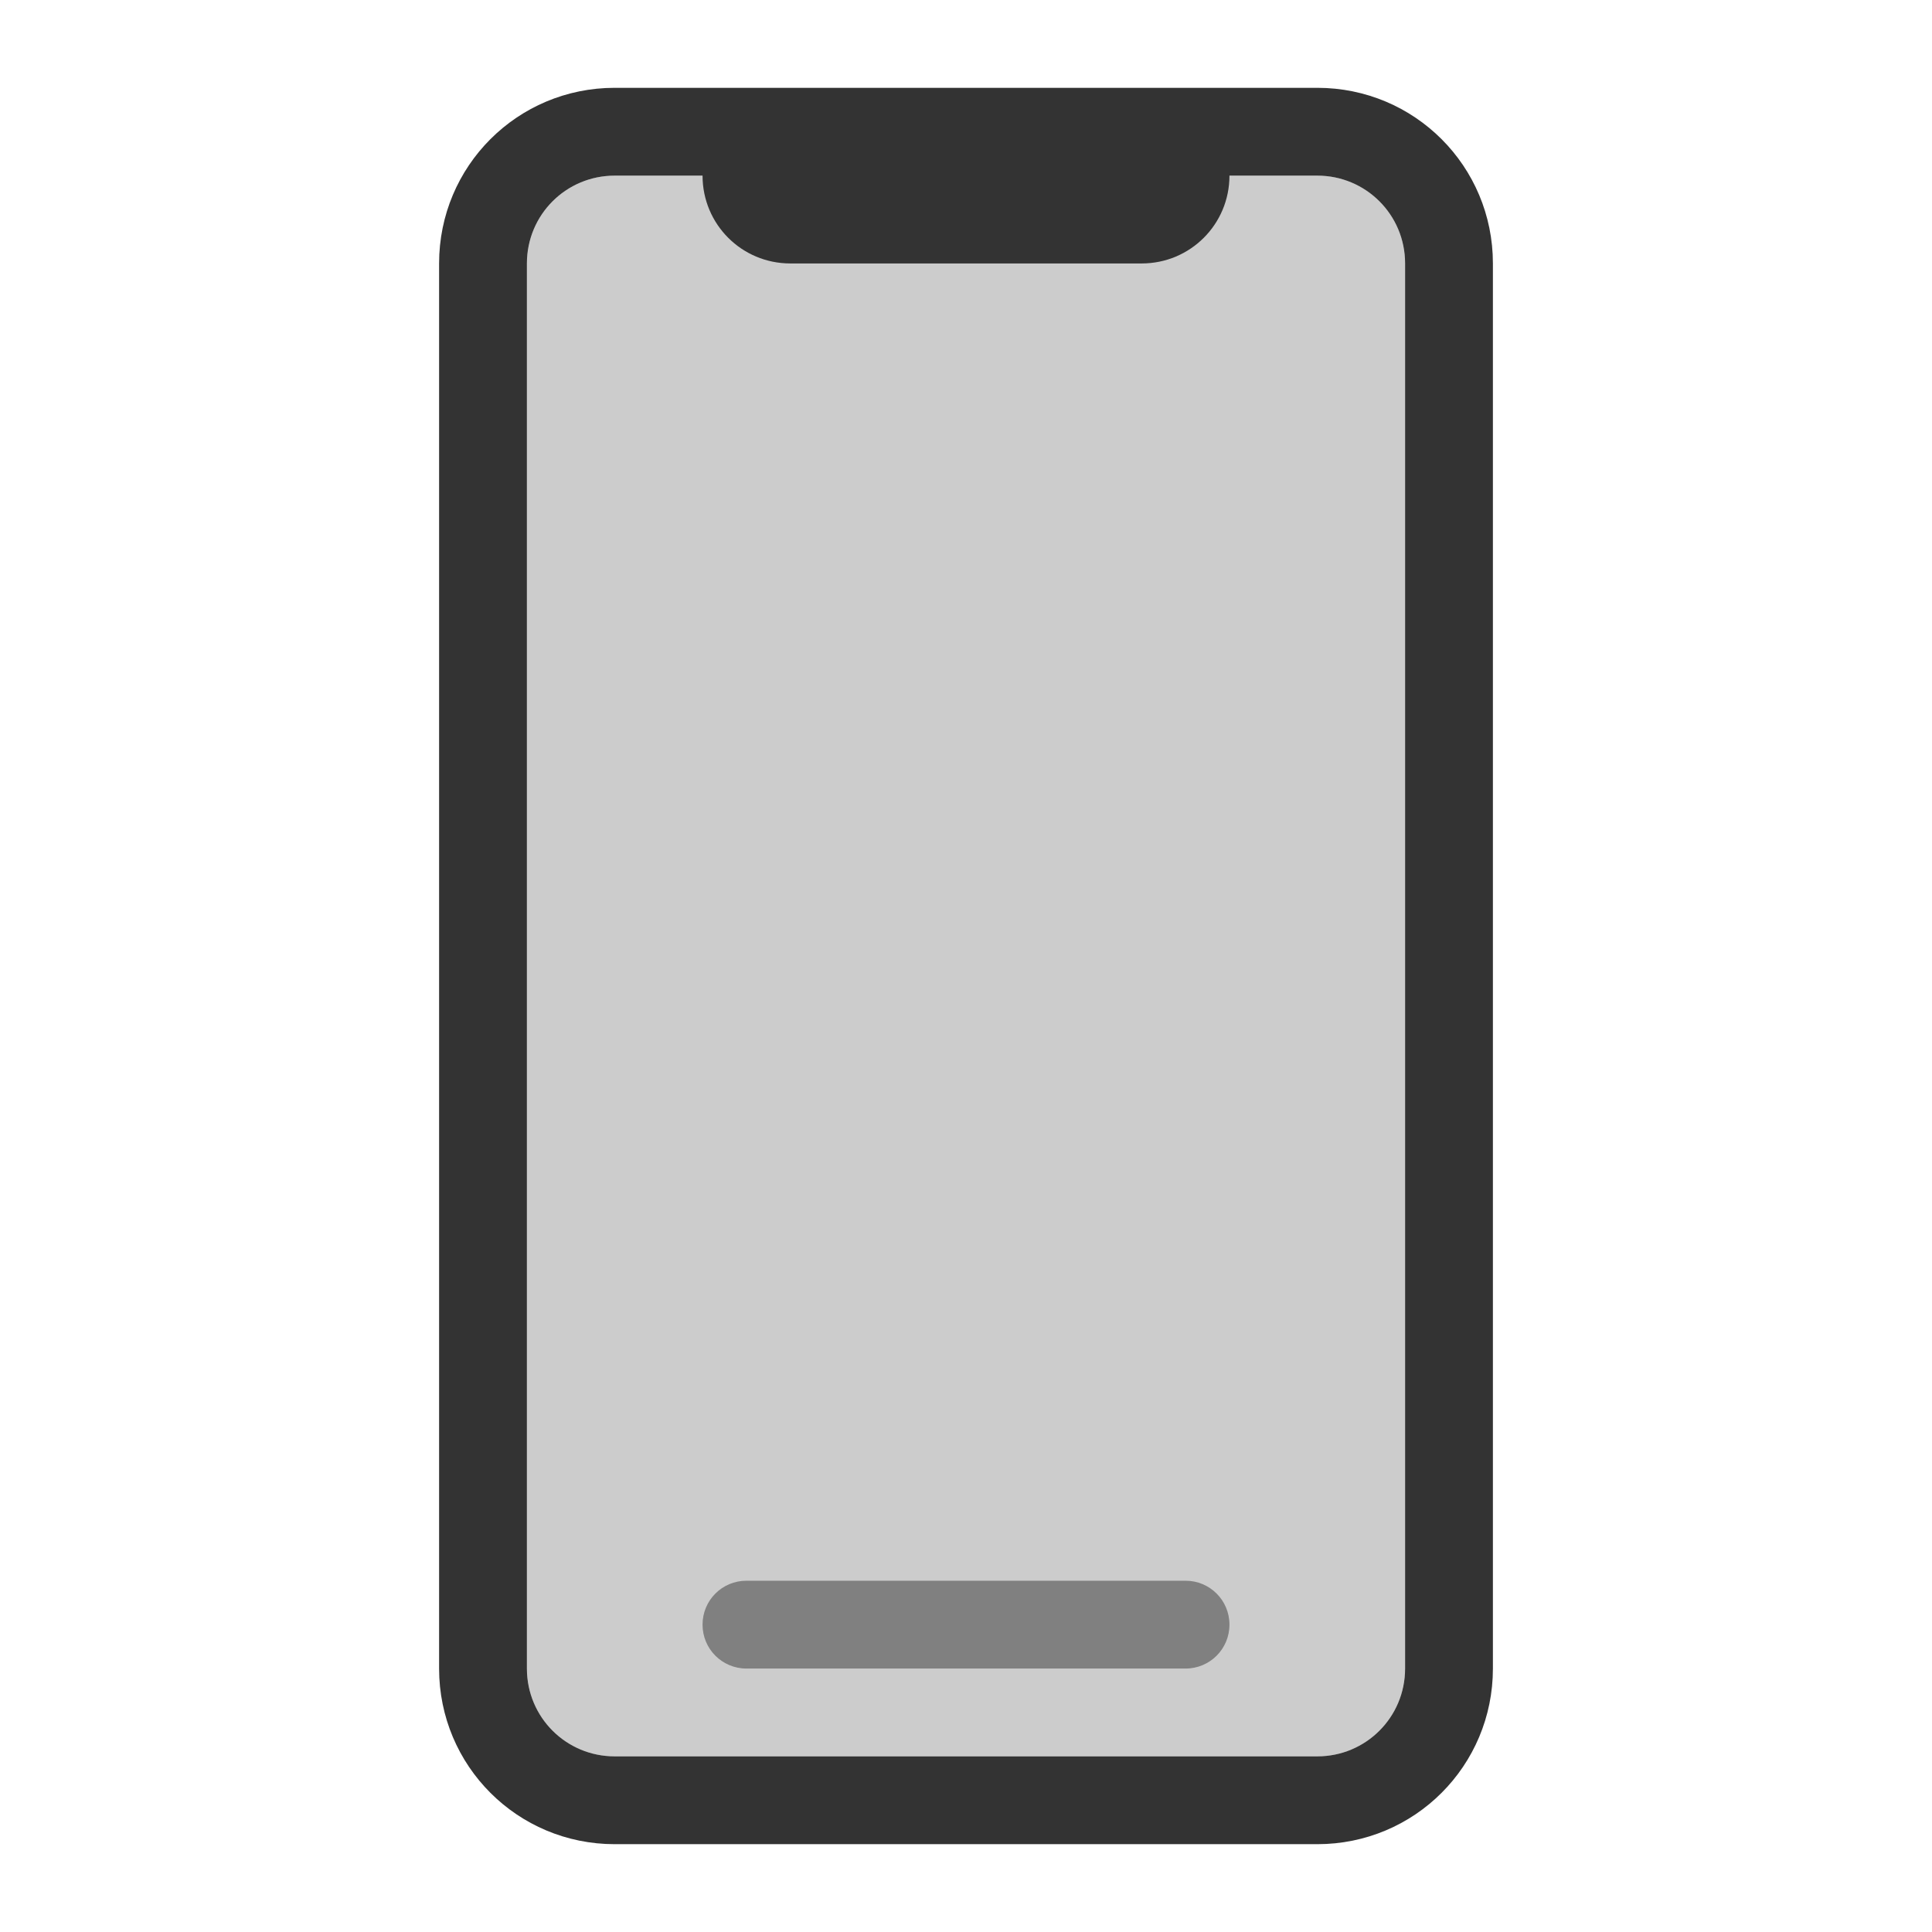
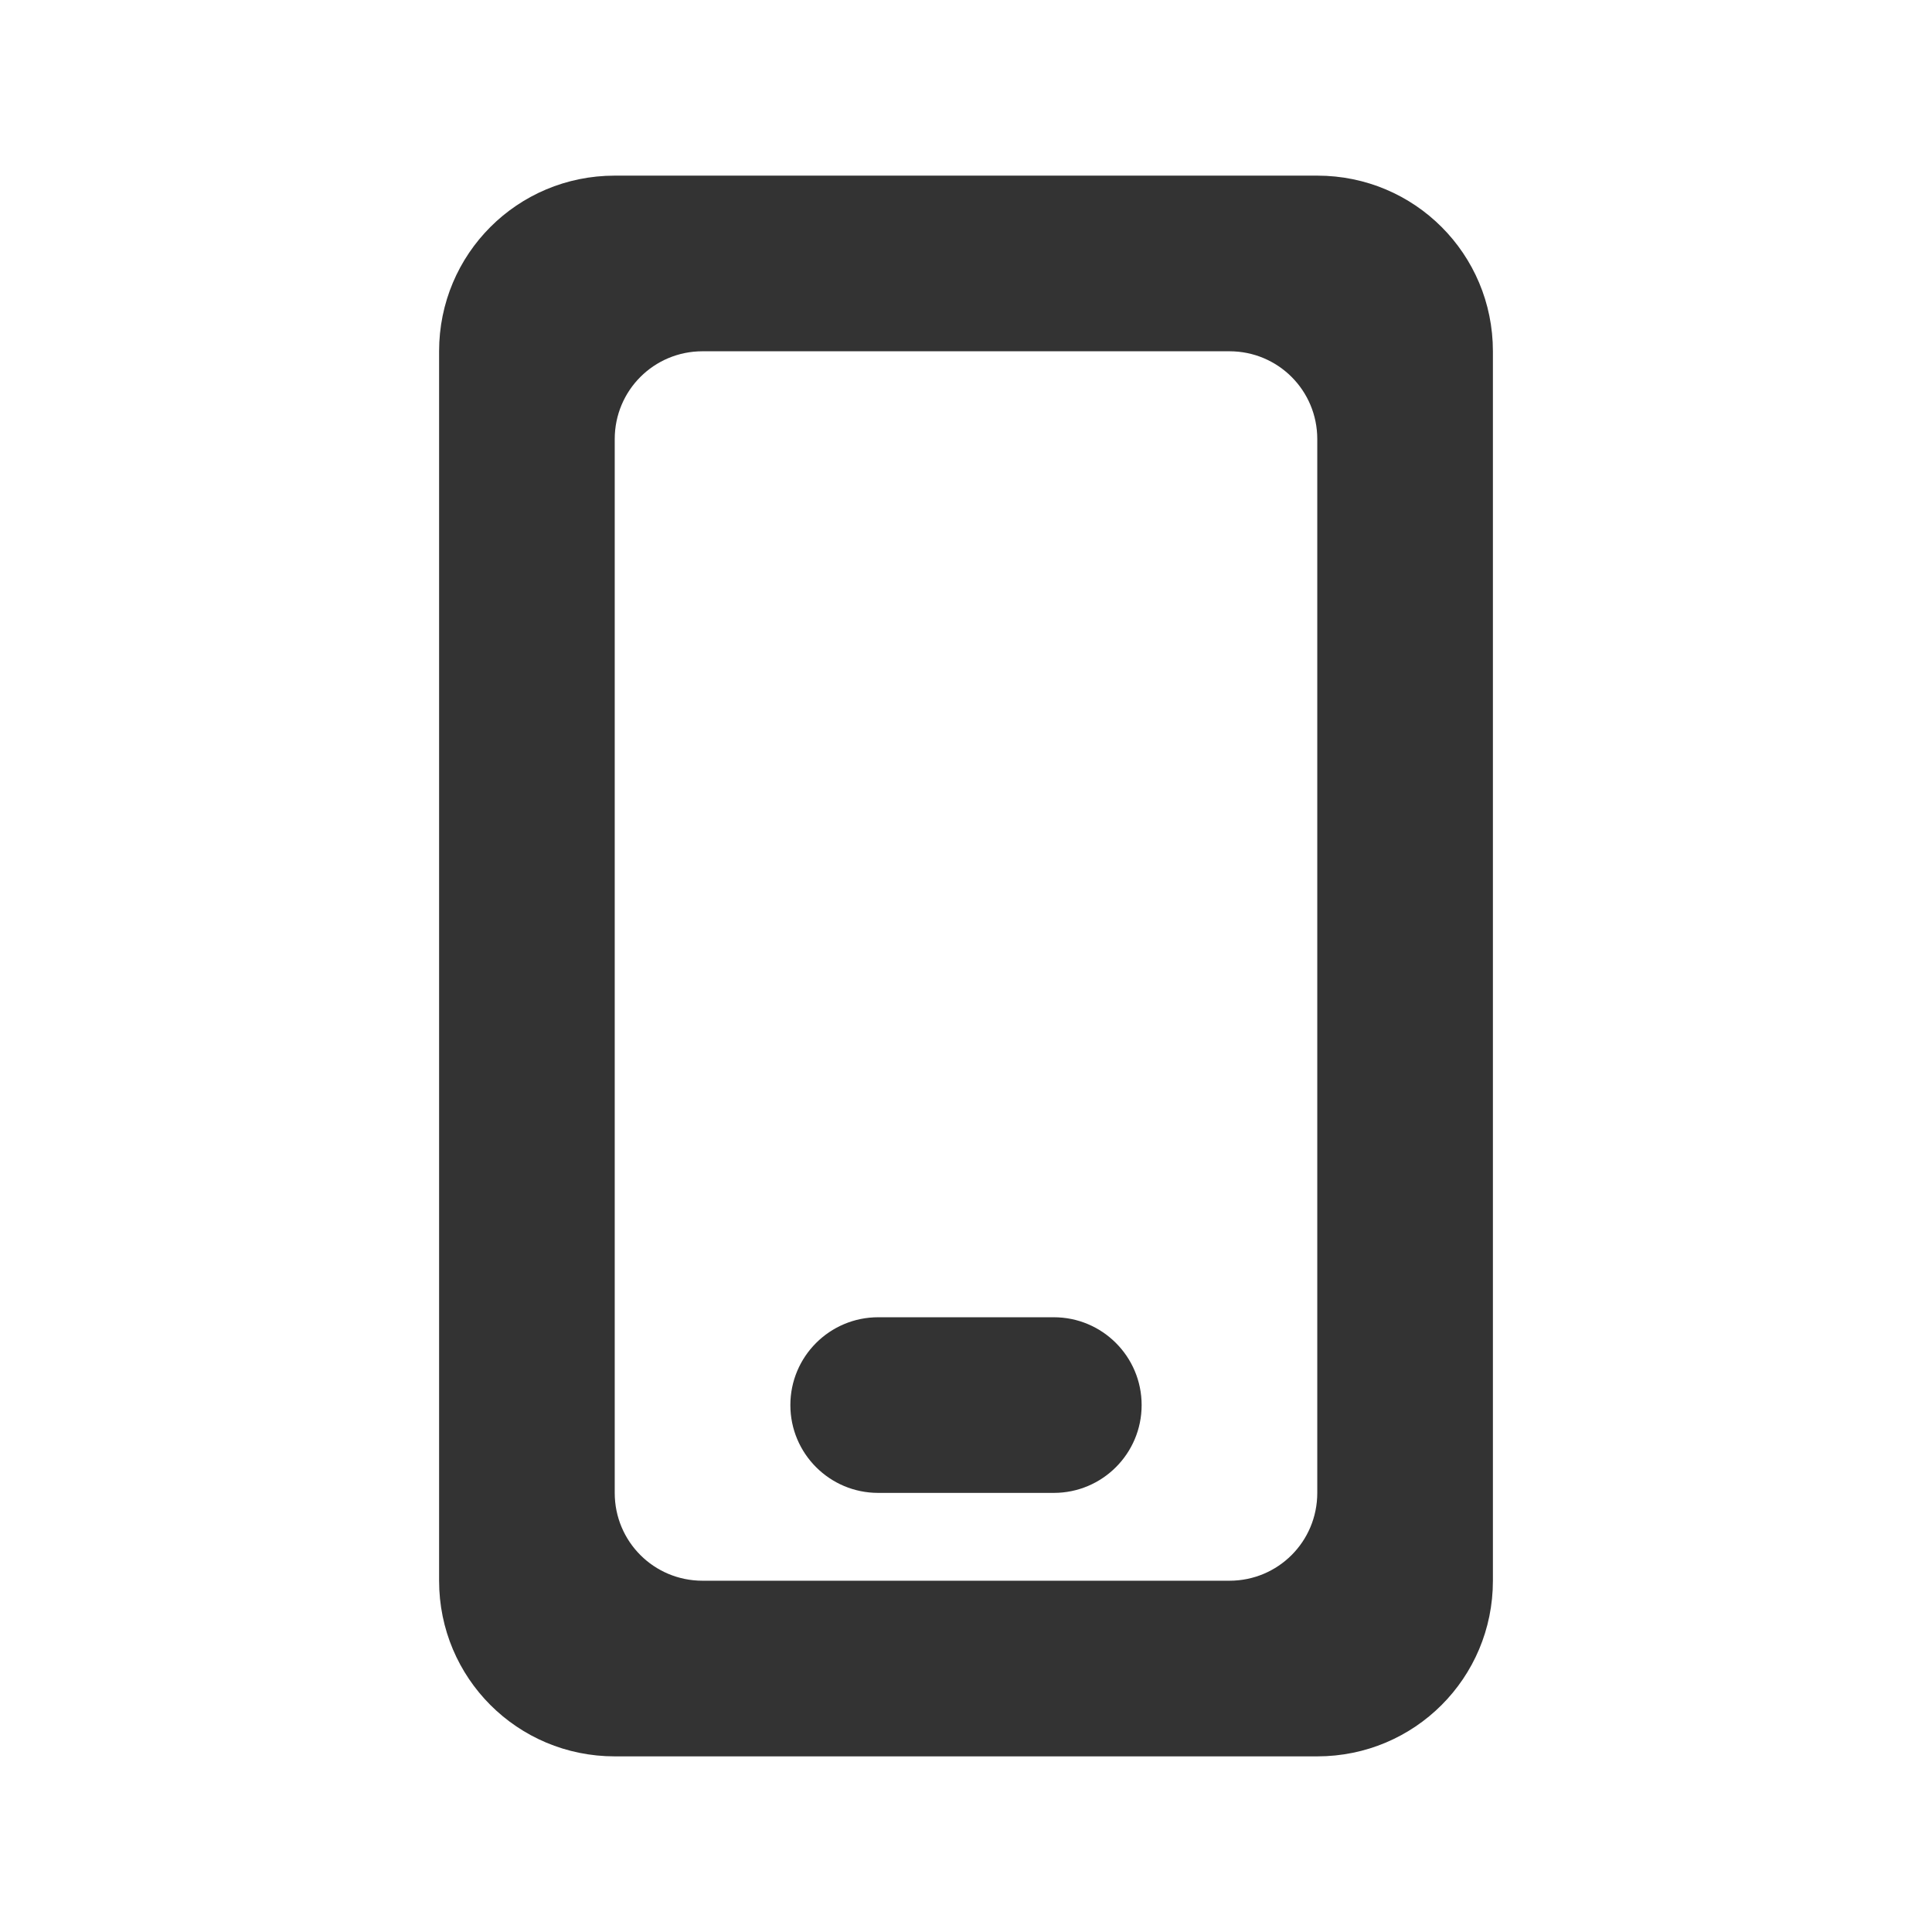
<svg xmlns="http://www.w3.org/2000/svg" id="svg" version="1.1" viewBox="0 0 22 22">
  <defs id="defs81">
    <style id="current-color-scheme" type="text/css">.ColorScheme-Text { color:#dedede; } .ColorScheme-Highlight { color:#5294e2; } .ColorScheme-ButtonBackground { color:#dedede; }</style>
    <style id="current-color-scheme-9" type="text/css">.ColorScheme-Text { color:#dedede; } .ColorScheme-Highlight { color:#5294e2; } .ColorScheme-ButtonBackground { color:#dedede; }</style>
    <style id="current-color-scheme-3" type="text/css">
      .ColorScheme-Text {
        color:#31363b;
      }
      .ColorScheme-Background {
        color:#eff0f1;
      }
      .ColorScheme-Highlight {
        color:#3daee9;
      }
      .ColorScheme-ViewText {
        color:#31363b;
      }
      .ColorScheme-ViewBackground {
        color:#fcfcfc;
      }
      .ColorScheme-ViewHover {
        color:#93cee9;
      }
      .ColorScheme-ViewFocus{
        color:#3daee9;
      }
      .ColorScheme-ButtonText {
        color:#31363b;
      }
      .ColorScheme-ButtonBackground {
        color:#eff0f1;
      }
      .ColorScheme-ButtonHover {
        color:#93cee9;
      }
      .ColorScheme-ButtonFocus{
        color:#3daee9;
      }
      </style>
  </defs>
-   <g id="22-22-phone">
-     <path style="color:#000000;font-style:normal;font-variant:normal;font-weight:normal;font-stretch:normal;font-size:medium;line-height:normal;font-family:sans-serif;font-variant-ligatures:normal;font-variant-position:normal;font-variant-caps:normal;font-variant-numeric:normal;font-variant-alternates:normal;font-variant-east-asian:normal;font-feature-settings:normal;font-variation-settings:normal;text-indent:0;text-align:start;text-decoration:none;text-decoration-line:none;text-decoration-style:solid;text-decoration-color:#000000;letter-spacing:normal;word-spacing:normal;text-transform:none;writing-mode:lr-tb;direction:ltr;text-orientation:mixed;dominant-baseline:auto;baseline-shift:baseline;text-anchor:start;white-space:normal;shape-padding:0;shape-margin:0;inline-size:0;clip-rule:nonzero;display:inline;overflow:visible;visibility:visible;opacity:0.25;isolation:auto;mix-blend-mode:normal;color-interpolation:sRGB;color-interpolation-filters:linearRGB;solid-color:#000000;solid-opacity:1;vector-effect:none;fill:#333333;fill-opacity:1;fill-rule:nonzero;stroke:none;stroke-width:1;stroke-linecap:butt;stroke-linejoin:miter;stroke-miterlimit:4;stroke-dasharray:none;stroke-dashoffset:0;stroke-opacity:1;color-rendering:auto;image-rendering:auto;shape-rendering:auto;text-rendering:auto;enable-background:accumulate;stop-color:#000000" d="m 7,2 h 8 c 0.554,0 1,0.446 1,1 v 16 c 0,0.554 -0.446,1 -1,1 H 7 C 6.446,20 6,19.554 6,19 V 3 C 6,2.446 6.446,2 7,2 Z" id="path1105" />
-     <path id="path15" d="m0 0h22v22h-22z" opacity="0" />
-     <path style="color:#000000;font-style:normal;font-variant:normal;font-weight:normal;font-stretch:normal;font-size:medium;line-height:normal;font-family:sans-serif;font-variant-ligatures:normal;font-variant-position:normal;font-variant-caps:normal;font-variant-numeric:normal;font-variant-alternates:normal;font-variant-east-asian:normal;font-feature-settings:normal;font-variation-settings:normal;text-indent:0;text-align:start;text-decoration:none;text-decoration-line:none;text-decoration-style:solid;text-decoration-color:#000000;letter-spacing:normal;word-spacing:normal;text-transform:none;writing-mode:lr-tb;direction:ltr;text-orientation:mixed;dominant-baseline:auto;baseline-shift:baseline;text-anchor:start;white-space:normal;shape-padding:0;shape-margin:0;inline-size:0;clip-rule:nonzero;display:inline;overflow:visible;visibility:visible;isolation:auto;mix-blend-mode:normal;color-interpolation:sRGB;color-interpolation-filters:linearRGB;solid-color:#000000;solid-opacity:1;vector-effect:none;fill:#333333;fill-opacity:1;fill-rule:nonzero;stroke:none;stroke-width:1;stroke-linecap:butt;stroke-linejoin:miter;stroke-miterlimit:4;stroke-dasharray:none;stroke-dashoffset:0;stroke-opacity:1;color-rendering:auto;image-rendering:auto;shape-rendering:auto;text-rendering:auto;enable-background:accumulate;stop-color:#000000" d="M 7,1 C 5.892,1 5,1.892 5,3 v 16 c 0,1.108 0.892,2 2,2 h 8 c 1.108,0 2,-0.892 2,-2 V 3 C 17,1.892 16.108,1 15,1 H 9 Z m 0,1 h 1 c 0,0.554 0.446,1 1,1 h 4 c 0.554,0 1,-0.446 1,-1 h 1 c 0.554,0 1,0.446 1,1 v 16 c 0,0.554 -0.446,1 -1,1 H 7 C 6.446,20 6,19.554 6,19 V 3 C 6,2.446 6.446,2 7,2 Z" id="path1096" />
-     <path style="color:#000000;font-style:normal;font-variant:normal;font-weight:normal;font-stretch:normal;font-size:medium;line-height:normal;font-family:sans-serif;font-variant-ligatures:normal;font-variant-position:normal;font-variant-caps:normal;font-variant-numeric:normal;font-variant-alternates:normal;font-variant-east-asian:normal;font-feature-settings:normal;font-variation-settings:normal;text-indent:0;text-align:start;text-decoration:none;text-decoration-line:none;text-decoration-style:solid;text-decoration-color:#000000;letter-spacing:normal;word-spacing:normal;text-transform:none;writing-mode:lr-tb;direction:ltr;text-orientation:mixed;dominant-baseline:auto;baseline-shift:baseline;text-anchor:start;white-space:normal;shape-padding:0;shape-margin:0;inline-size:0;clip-rule:nonzero;display:inline;overflow:visible;visibility:visible;opacity:0.5;isolation:auto;mix-blend-mode:normal;color-interpolation:sRGB;color-interpolation-filters:linearRGB;solid-color:#000000;solid-opacity:1;vector-effect:none;fill:#333333;fill-opacity:1;fill-rule:nonzero;stroke:none;stroke-width:1;stroke-linecap:butt;stroke-linejoin:miter;stroke-miterlimit:4;stroke-dasharray:none;stroke-dashoffset:0;stroke-opacity:1;color-rendering:auto;image-rendering:auto;shape-rendering:auto;text-rendering:auto;enable-background:accumulate;stop-color:#000000" d="m 8.5,18 h 5 c 0.277,0 0.5,0.223 0.5,0.5 0,0.277 -0.223,0.5 -0.5,0.5 h -5 C 8.223,19 8,18.777 8,18.5 8,18.223 8.223,18 8.5,18 Z" id="path1127" />
+   <g id="22-22-phone" transform="translate(-355,-534.3622)">
+     <rect style="fill:none;fill-opacity:1;stroke:none;stroke-width:0.139;stroke-linecap:square;stroke-linejoin:miter;stroke-miterlimit:4;stroke-dasharray:none;stroke-dashoffset:0;stroke-opacity:1" id="rect4444" width="22" height="22" x="355" y="534.362" />
+     <g id="g875" transform="translate(-18)">
+       <path id="rect861" style="fill:#333333;stroke-width:2.277;fill-opacity:1" d="m 59,7 c -1.108,0 -2,0.892 -2,2 V 23 c 0,1.108 0.892,2 2,2 h 8 c 1.108,0 2,-0.892 2,-2 V 9 c 0,-1.108 -0.892,-2 -2,-2 z m 1,2 h 6 c 0.554,0 1,0.446 1,1 V 22 c 0,0.554 -0.446,1 -1,1 h -6 c -0.554,0 -1,-0.446 -1,-1 V 10 c 0,-0.554 0.446,-1 1,-1 z" transform="translate(321,529.3622)" />
+       <rect style="fill:#333333;stroke-width:1.633;fill-opacity:1" id="rect871" width="4" height="2" x="382" y="549.362" ry="1" />
+     </g>
  </g>
-   <g id="16-16-phone">
-     <path style="color:#000000;font-style:normal;font-variant:normal;font-weight:normal;font-stretch:normal;font-size:medium;line-height:normal;font-family:sans-serif;font-variant-ligatures:normal;font-variant-position:normal;font-variant-caps:normal;font-variant-numeric:normal;font-variant-alternates:normal;font-variant-east-asian:normal;font-feature-settings:normal;font-variation-settings:normal;text-indent:0;text-align:start;text-decoration:none;text-decoration-line:none;text-decoration-style:solid;text-decoration-color:#000000;letter-spacing:normal;word-spacing:normal;text-transform:none;writing-mode:lr-tb;direction:ltr;text-orientation:mixed;dominant-baseline:auto;baseline-shift:baseline;text-anchor:start;white-space:normal;shape-padding:0;shape-margin:0;inline-size:0;clip-rule:nonzero;display:inline;overflow:visible;visibility:visible;isolation:auto;mix-blend-mode:normal;color-interpolation:sRGB;color-interpolation-filters:linearRGB;solid-color:#000000;solid-opacity:1;vector-effect:none;fill:#333333;fill-opacity:1;fill-rule:nonzero;stroke:none;stroke-width:1;stroke-linecap:butt;stroke-linejoin:miter;stroke-miterlimit:4;stroke-dasharray:none;stroke-dashoffset:0;stroke-opacity:1;color-rendering:auto;image-rendering:auto;shape-rendering:auto;text-rendering:auto;enable-background:accumulate;stop-color:#000000" d="m 5,27 c -1.108,0 -2,0.892 -2,2 v 10 c 0,1.108 0.892,2 2,2 h 6 c 1.108,0 2,-0.892 2,-2 V 29 c 0,-1.108 -0.892,-2 -2,-2 z m 0,1 h 6 c 0.554,0 1,0.446 1,1 v 10 c 0,0.554 -0.446,1 -1,1 H 5 C 4.446,40 4,39.554 4,39 V 29 c 0,-0.554 0.446,-1 1,-1 z" id="path1135" />
-     <path style="color:#000000;font-style:normal;font-variant:normal;font-weight:normal;font-stretch:normal;font-size:medium;line-height:normal;font-family:sans-serif;font-variant-ligatures:normal;font-variant-position:normal;font-variant-caps:normal;font-variant-numeric:normal;font-variant-alternates:normal;font-variant-east-asian:normal;font-feature-settings:normal;font-variation-settings:normal;text-indent:0;text-align:start;text-decoration:none;text-decoration-line:none;text-decoration-style:solid;text-decoration-color:#000000;letter-spacing:normal;word-spacing:normal;text-transform:none;writing-mode:lr-tb;direction:ltr;text-orientation:mixed;dominant-baseline:auto;baseline-shift:baseline;text-anchor:start;white-space:normal;shape-padding:0;shape-margin:0;inline-size:0;clip-rule:nonzero;display:inline;overflow:visible;visibility:visible;opacity:0.25;isolation:auto;mix-blend-mode:normal;color-interpolation:sRGB;color-interpolation-filters:linearRGB;solid-color:#000000;solid-opacity:1;vector-effect:none;fill:#333333;fill-opacity:1;fill-rule:nonzero;stroke:none;stroke-width:1;stroke-linecap:butt;stroke-linejoin:miter;stroke-miterlimit:4;stroke-dasharray:none;stroke-dashoffset:0;stroke-opacity:1;color-rendering:auto;image-rendering:auto;shape-rendering:auto;text-rendering:auto;enable-background:accumulate;stop-color:#000000" d="m 5,28 h 6 c 0.554,0 1,0.446 1,1 v 10 c 0,0.554 -0.446,1 -1,1 H 5 C 4.446,40 4,39.554 4,39 V 29 c 0,-0.554 0.446,-1 1,-1 z" id="path1153" />
-     <rect id="rect10" y="26" width="16" height="16" rx="0" ry="0" opacity="0" />
-     <path style="color:#000000;font-style:normal;font-variant:normal;font-weight:normal;font-stretch:normal;font-size:medium;line-height:normal;font-family:sans-serif;font-variant-ligatures:normal;font-variant-position:normal;font-variant-caps:normal;font-variant-numeric:normal;font-variant-alternates:normal;font-variant-east-asian:normal;font-feature-settings:normal;font-variation-settings:normal;text-indent:0;text-align:start;text-decoration:none;text-decoration-line:none;text-decoration-style:solid;text-decoration-color:#000000;letter-spacing:normal;word-spacing:normal;text-transform:none;writing-mode:lr-tb;direction:ltr;text-orientation:mixed;dominant-baseline:auto;baseline-shift:baseline;text-anchor:start;white-space:normal;shape-padding:0;shape-margin:0;inline-size:0;clip-rule:nonzero;display:inline;overflow:visible;visibility:visible;isolation:auto;mix-blend-mode:normal;color-interpolation:sRGB;color-interpolation-filters:linearRGB;solid-color:#000000;solid-opacity:1;vector-effect:none;fill:#333333;fill-opacity:1;fill-rule:nonzero;stroke:none;stroke-width:1;stroke-linecap:butt;stroke-linejoin:miter;stroke-miterlimit:4;stroke-dasharray:none;stroke-dashoffset:0;stroke-opacity:1;color-rendering:auto;image-rendering:auto;shape-rendering:auto;text-rendering:auto;enable-background:accumulate;stop-color:#000000" d="m 7,27 h 2 c 0.554,0 1,0.446 1,1 0,0.554 -0.446,1 -1,1 H 7 C 6.446,29 6,28.554 6,28 6,27.446 6.446,27 7,27 Z" id="path1144" />
-     <path style="color:#000000;font-style:normal;font-variant:normal;font-weight:normal;font-stretch:normal;font-size:medium;line-height:normal;font-family:sans-serif;font-variant-ligatures:normal;font-variant-position:normal;font-variant-caps:normal;font-variant-numeric:normal;font-variant-alternates:normal;font-variant-east-asian:normal;font-feature-settings:normal;font-variation-settings:normal;text-indent:0;text-align:start;text-decoration:none;text-decoration-line:none;text-decoration-style:solid;text-decoration-color:#000000;letter-spacing:normal;word-spacing:normal;text-transform:none;writing-mode:lr-tb;direction:ltr;text-orientation:mixed;dominant-baseline:auto;baseline-shift:baseline;text-anchor:start;white-space:normal;shape-padding:0;shape-margin:0;inline-size:0;clip-rule:nonzero;display:inline;overflow:visible;visibility:visible;opacity:0.5;isolation:auto;mix-blend-mode:normal;color-interpolation:sRGB;color-interpolation-filters:linearRGB;solid-color:#000000;solid-opacity:1;vector-effect:none;fill:#333333;fill-opacity:1;fill-rule:nonzero;stroke:none;stroke-width:1;stroke-linecap:butt;stroke-linejoin:miter;stroke-miterlimit:4;stroke-dasharray:none;stroke-dashoffset:0;stroke-opacity:1;color-rendering:auto;image-rendering:auto;shape-rendering:auto;text-rendering:auto;enable-background:accumulate;stop-color:#000000" d="m 6.638,38 h 2.725 c 0.353,0 0.637,0.223 0.637,0.5 0,0.277 -0.284,0.5 -0.637,0.5 H 6.638 C 6.284,39 6,38.777 6,38.5 6,38.223 6.284,38 6.638,38 Z" id="path1161" />
+   <g id="phone" transform="translate(-326,-563.3622)">
+     <rect y="529.362" x="321" height="32" width="32" id="rect4436" style="fill:none;fill-opacity:1;stroke:none;stroke-width:0.1;stroke-linecap:square;stroke-linejoin:miter;stroke-miterlimit:4;stroke-dasharray:none;stroke-dashoffset:0;stroke-opacity:1" />
+     <g id="g908">
+       <path id="rect897" style="fill:#333333;stroke-width:2.121;fill-opacity:1" d="M 9,2 C 7.892,2 7,2.892 7,4 v 24 c 0,1.108 0.892,2 2,2 h 14 c 1.108,0 2,-0.892 2,-2 V 4 C 25,2.892 24.108,2 23,2 Z m 1,2 h 12 c 0.554,0 1,0.446 1,1 v 22 c 0,0.554 -0.446,1 -1,1 H 10 C 9.446,28 9,27.554 9,27 V 5 C 9,4.446 9.446,4 10,4 Z" transform="translate(321,529.3622)" />
+       <rect style="fill:#333333;stroke-width:2;fill-opacity:1" id="rect904-7" width="6" height="2" x="334" y="553.362" ry="1" />
+     </g>
  </g>
-   <g id="phone">
-     <g id="g1061" style="opacity:1">
-       <path style="color:#000000;font-style:normal;font-variant:normal;font-weight:normal;font-stretch:normal;font-size:medium;line-height:normal;font-family:sans-serif;font-variant-ligatures:normal;font-variant-position:normal;font-variant-caps:normal;font-variant-numeric:normal;font-variant-alternates:normal;font-variant-east-asian:normal;font-feature-settings:normal;font-variation-settings:normal;text-indent:0;text-align:start;text-decoration:none;text-decoration-line:none;text-decoration-style:solid;text-decoration-color:#000000;letter-spacing:normal;word-spacing:normal;text-transform:none;writing-mode:lr-tb;direction:ltr;text-orientation:mixed;dominant-baseline:auto;baseline-shift:baseline;text-anchor:start;white-space:normal;shape-padding:0;shape-margin:0;inline-size:0;clip-rule:nonzero;display:inline;overflow:visible;visibility:visible;isolation:auto;mix-blend-mode:normal;color-interpolation:sRGB;color-interpolation-filters:linearRGB;solid-color:#000000;solid-opacity:1;vector-effect:none;fill:#333333;fill-opacity:1;fill-rule:nonzero;stroke-width:1;stroke-linecap:butt;stroke-linejoin:miter;stroke-miterlimit:4;stroke-dasharray:none;stroke-dashoffset:0;stroke-opacity:1.0;color-rendering:auto;image-rendering:auto;shape-rendering:auto;text-rendering:auto;enable-background:accumulate;stop-color:#000000;stop-opacity:1;stroke:none;" d="m 10,-31 c -1.108,0 -2,0.892 -2,2 v 22 c 0,1.108 0.892,2 2,2 h 12 c 1.108,0 2,-0.892 2,-2 v -22 c 0,-1.108 -0.892,-2 -2,-2 z m 0,1 h 12 c 0.554,0 1,0.446 1,1 v 22 c 0,0.554 -0.446,1 -1,1 H 10 C 9.446,-6 9,-6.446 9,-7 v -22 c 0,-0.554 0.446,-1 1,-1 z" id="path1063" />
-     </g>
-     <path style="color:#000000;font-style:normal;font-variant:normal;font-weight:normal;font-stretch:normal;font-size:medium;line-height:normal;font-family:sans-serif;font-variant-ligatures:normal;font-variant-position:normal;font-variant-caps:normal;font-variant-numeric:normal;font-variant-alternates:normal;font-variant-east-asian:normal;font-feature-settings:normal;font-variation-settings:normal;text-indent:0;text-align:start;text-decoration:none;text-decoration-line:none;text-decoration-style:solid;text-decoration-color:#000000;letter-spacing:normal;word-spacing:normal;text-transform:none;writing-mode:lr-tb;direction:ltr;text-orientation:mixed;dominant-baseline:auto;baseline-shift:baseline;text-anchor:start;white-space:normal;shape-padding:0;shape-margin:0;inline-size:0;clip-rule:nonzero;display:inline;overflow:visible;visibility:visible;opacity:0.25;isolation:auto;mix-blend-mode:normal;color-interpolation:sRGB;color-interpolation-filters:linearRGB;solid-color:#000000;solid-opacity:1;vector-effect:none;fill:#333333;fill-opacity:1;fill-rule:nonzero;stroke:none;stroke-width:1;stroke-linecap:butt;stroke-linejoin:miter;stroke-miterlimit:4;stroke-dasharray:none;stroke-dashoffset:0;stroke-opacity:1;color-rendering:auto;image-rendering:auto;shape-rendering:auto;text-rendering:auto;enable-background:accumulate;stop-color:#000000" d="m 10,-30 h 12 c 0.554,0 1,0.446 1,1 v 22 c 0,0.554 -0.446,1 -1,1 H 10 C 9.446,-6 9,-6.446 9,-7 v -22 c 0,-0.554 0.446,-1 1,-1 z" id="path1079" />
-     <rect id="rect5" y="-34" width="32" height="32" rx="0" ry="0" opacity="0" />
-     <path style="color:#000000;font-style:normal;font-variant:normal;font-weight:normal;font-stretch:normal;font-size:medium;line-height:normal;font-family:sans-serif;font-variant-ligatures:normal;font-variant-position:normal;font-variant-caps:normal;font-variant-numeric:normal;font-variant-alternates:normal;font-variant-east-asian:normal;font-feature-settings:normal;font-variation-settings:normal;text-indent:0;text-align:start;text-decoration:none;text-decoration-line:none;text-decoration-style:solid;text-decoration-color:#000000;letter-spacing:normal;word-spacing:normal;text-transform:none;writing-mode:lr-tb;direction:ltr;text-orientation:mixed;dominant-baseline:auto;baseline-shift:baseline;text-anchor:start;white-space:normal;shape-padding:0;shape-margin:0;inline-size:0;clip-rule:nonzero;display:inline;overflow:visible;visibility:visible;isolation:auto;mix-blend-mode:normal;color-interpolation:sRGB;color-interpolation-filters:linearRGB;solid-color:#000000;solid-opacity:1;vector-effect:none;fill:#333333;fill-opacity:1;fill-rule:nonzero;stroke:none;stroke-width:1;stroke-linecap:butt;stroke-linejoin:miter;stroke-miterlimit:4;stroke-dasharray:none;stroke-dashoffset:0;stroke-opacity:1;color-rendering:auto;image-rendering:auto;shape-rendering:auto;text-rendering:auto;enable-background:accumulate;stop-color:#000000" d="m 14,-31 h 4 c 0.554,0 1,0.446 1,1 0,0.554 -0.446,1 -1,1 h -4 c -0.554,0 -1,-0.446 -1,-1 0,-0.554 0.446,-1 1,-1 z" id="path1070" />
-     <path style="color:#000000;font-style:normal;font-variant:normal;font-weight:normal;font-stretch:normal;font-size:medium;line-height:normal;font-family:sans-serif;font-variant-ligatures:normal;font-variant-position:normal;font-variant-caps:normal;font-variant-numeric:normal;font-variant-alternates:normal;font-variant-east-asian:normal;font-feature-settings:normal;font-variation-settings:normal;text-indent:0;text-align:start;text-decoration:none;text-decoration-line:none;text-decoration-style:solid;text-decoration-color:#000000;letter-spacing:normal;word-spacing:normal;text-transform:none;writing-mode:lr-tb;direction:ltr;text-orientation:mixed;dominant-baseline:auto;baseline-shift:baseline;text-anchor:start;white-space:normal;shape-padding:0;shape-margin:0;inline-size:0;clip-rule:nonzero;display:inline;overflow:visible;visibility:visible;opacity:0.5;isolation:auto;mix-blend-mode:normal;color-interpolation:sRGB;color-interpolation-filters:linearRGB;solid-color:#000000;solid-opacity:1;vector-effect:none;fill:#333333;fill-opacity:1;fill-rule:nonzero;stroke:none;stroke-width:1;stroke-linecap:butt;stroke-linejoin:miter;stroke-miterlimit:4;stroke-dasharray:none;stroke-dashoffset:0;stroke-opacity:1;color-rendering:auto;image-rendering:auto;shape-rendering:auto;text-rendering:auto;enable-background:accumulate;stop-color:#000000" d="m 12.537,-8 h 6.926 C 19.76,-8 20,-7.777 20,-7.5 20,-7.223 19.76,-7 19.463,-7 H 12.537 C 12.24,-7 12,-7.223 12,-7.5 12,-7.777 12.24,-8 12.537,-8 Z" id="path1088" />
-   </g>
-   <g id="phone-battery">
-     <path style="color:#000000;font-style:normal;font-variant:normal;font-weight:normal;font-stretch:normal;font-size:medium;line-height:normal;font-family:sans-serif;font-variant-ligatures:normal;font-variant-position:normal;font-variant-caps:normal;font-variant-numeric:normal;font-variant-alternates:normal;font-variant-east-asian:normal;font-feature-settings:normal;font-variation-settings:normal;text-indent:0;text-align:start;text-decoration:none;text-decoration-line:none;text-decoration-style:solid;text-decoration-color:#000000;letter-spacing:normal;word-spacing:normal;text-transform:none;writing-mode:lr-tb;direction:ltr;text-orientation:mixed;dominant-baseline:auto;baseline-shift:baseline;text-anchor:start;white-space:normal;shape-padding:0;shape-margin:0;inline-size:0;clip-rule:nonzero;display:inline;overflow:visible;visibility:visible;isolation:auto;mix-blend-mode:normal;color-interpolation:sRGB;color-interpolation-filters:linearRGB;solid-color:#000000;solid-opacity:1;vector-effect:none;fill:#333333;fill-opacity:1;fill-rule:nonzero;stroke:none;stroke-width:1;stroke-linecap:butt;stroke-linejoin:miter;stroke-miterlimit:4;stroke-dasharray:none;stroke-dashoffset:0;stroke-opacity:1;color-rendering:auto;image-rendering:auto;shape-rendering:auto;text-rendering:auto;enable-background:accumulate;stop-color:#000000" d="m 47,-31 c -1.108,0 -2,0.892 -2,2 v 22 c 0,1.108 0.892,2 2,2 h 12 c 1.108,0 2,-0.892 2,-2 v -22 c 0,-1.108 -0.892,-2 -2,-2 z m 0,1 h 12 c 0.554,0 1,0.446 1,1 v 22 c 0,0.554 -0.446,1 -1,1 H 47 c -0.554,0 -1,-0.446 -1,-1 v -22 c 0,-0.554 0.446,-1 1,-1 z" id="path1169" />
-     <path style="color:#000000;font-style:normal;font-variant:normal;font-weight:normal;font-stretch:normal;font-size:medium;line-height:normal;font-family:sans-serif;font-variant-ligatures:normal;font-variant-position:normal;font-variant-caps:normal;font-variant-numeric:normal;font-variant-alternates:normal;font-variant-east-asian:normal;font-feature-settings:normal;font-variation-settings:normal;text-indent:0;text-align:start;text-decoration:none;text-decoration-line:none;text-decoration-style:solid;text-decoration-color:#000000;letter-spacing:normal;word-spacing:normal;text-transform:none;writing-mode:lr-tb;direction:ltr;text-orientation:mixed;dominant-baseline:auto;baseline-shift:baseline;text-anchor:start;white-space:normal;shape-padding:0;shape-margin:0;inline-size:0;clip-rule:nonzero;display:inline;overflow:visible;visibility:visible;opacity:0.25;isolation:auto;mix-blend-mode:normal;color-interpolation:sRGB;color-interpolation-filters:linearRGB;solid-color:#000000;solid-opacity:1;vector-effect:none;fill:#333333;fill-opacity:1;fill-rule:nonzero;stroke:none;stroke-width:1;stroke-linecap:butt;stroke-linejoin:miter;stroke-miterlimit:4;stroke-dasharray:none;stroke-dashoffset:0;stroke-opacity:1;color-rendering:auto;image-rendering:auto;shape-rendering:auto;text-rendering:auto;enable-background:accumulate;stop-color:#000000" d="m 47,-30 h 12 c 0.554,0 1,0.446 1,1 v 22 c 0,0.554 -0.446,1 -1,1 H 47 c -0.554,0 -1,-0.446 -1,-1 v -22 c 0,-0.554 0.446,-1 1,-1 z" id="path1187" />
-     <rect id="rect901" x="37" y="-34" width="32" height="32" rx="0" ry="0" opacity="0" />
-     <path style="color:#000000;font-style:normal;font-variant:normal;font-weight:normal;font-stretch:normal;font-size:medium;line-height:normal;font-family:sans-serif;font-variant-ligatures:normal;font-variant-position:normal;font-variant-caps:normal;font-variant-numeric:normal;font-variant-alternates:normal;font-variant-east-asian:normal;font-feature-settings:normal;font-variation-settings:normal;text-indent:0;text-align:start;text-decoration:none;text-decoration-line:none;text-decoration-style:solid;text-decoration-color:#000000;letter-spacing:normal;word-spacing:normal;text-transform:none;writing-mode:lr-tb;direction:ltr;text-orientation:mixed;dominant-baseline:auto;baseline-shift:baseline;text-anchor:start;white-space:normal;shape-padding:0;shape-margin:0;inline-size:0;clip-rule:nonzero;display:inline;overflow:visible;visibility:visible;isolation:auto;mix-blend-mode:normal;color-interpolation:sRGB;color-interpolation-filters:linearRGB;solid-color:#000000;solid-opacity:1;vector-effect:none;fill:#333333;fill-opacity:1;fill-rule:nonzero;stroke:none;stroke-width:1;stroke-linecap:butt;stroke-linejoin:miter;stroke-miterlimit:4;stroke-dasharray:none;stroke-dashoffset:0;stroke-opacity:1;color-rendering:auto;image-rendering:auto;shape-rendering:auto;text-rendering:auto;enable-background:accumulate;stop-color:#000000" d="m 51,-31 h 4 c 0.554,0 1,0.446 1,1 0,0.554 -0.446,1 -1,1 h -4 c -0.554,0 -1,-0.446 -1,-1 0,-0.554 0.446,-1 1,-1 z" id="path1178" />
-     <path style="color:#000000;font-style:normal;font-variant:normal;font-weight:normal;font-stretch:normal;font-size:medium;line-height:normal;font-family:sans-serif;font-variant-ligatures:normal;font-variant-position:normal;font-variant-caps:normal;font-variant-numeric:normal;font-variant-alternates:normal;font-variant-east-asian:normal;font-feature-settings:normal;font-variation-settings:normal;text-indent:0;text-align:start;text-decoration:none;text-decoration-line:none;text-decoration-style:solid;text-decoration-color:#000000;letter-spacing:normal;word-spacing:normal;text-transform:none;writing-mode:lr-tb;direction:ltr;text-orientation:mixed;dominant-baseline:auto;baseline-shift:baseline;text-anchor:start;white-space:normal;shape-padding:0;shape-margin:0;inline-size:0;clip-rule:nonzero;display:inline;overflow:visible;visibility:visible;opacity:0.5;isolation:auto;mix-blend-mode:normal;color-interpolation:sRGB;color-interpolation-filters:linearRGB;solid-color:#000000;solid-opacity:1;vector-effect:none;fill:#333333;fill-opacity:1;fill-rule:nonzero;stroke:none;stroke-width:1;stroke-linecap:butt;stroke-linejoin:miter;stroke-miterlimit:4;stroke-dasharray:none;stroke-dashoffset:0;stroke-opacity:1;color-rendering:auto;image-rendering:auto;shape-rendering:auto;text-rendering:auto;enable-background:accumulate;stop-color:#000000" d="m 49.537,-8 h 6.926 C 56.76,-8 57,-7.777 57,-7.5 57,-7.223 56.76,-7 56.463,-7 H 49.537 C 49.24,-7 49,-7.223 49,-7.5 49,-7.777 49.24,-8 49.537,-8 Z" id="path1204" />
-     <g id="g4600" transform="rotate(-90,-121.98,269.52)">
-       <path style="color:#000000;font-style:normal;font-variant:normal;font-weight:normal;font-stretch:normal;font-size:medium;line-height:normal;font-family:sans-serif;font-variant-ligatures:normal;font-variant-position:normal;font-variant-caps:normal;font-variant-numeric:normal;font-variant-alternates:normal;font-variant-east-asian:normal;font-feature-settings:normal;font-variation-settings:normal;text-indent:0;text-align:start;text-decoration:none;text-decoration-line:none;text-decoration-style:solid;text-decoration-color:#000000;letter-spacing:normal;word-spacing:normal;text-transform:none;writing-mode:lr-tb;direction:ltr;text-orientation:mixed;dominant-baseline:auto;baseline-shift:baseline;text-anchor:start;white-space:normal;shape-padding:0;shape-margin:0;inline-size:0;clip-rule:nonzero;display:inline;overflow:visible;visibility:visible;isolation:auto;mix-blend-mode:normal;color-interpolation:sRGB;color-interpolation-filters:linearRGB;solid-color:#000000;solid-opacity:1;vector-effect:none;fill:#3278ff;fill-opacity:1;fill-rule:nonzero;stroke:none;stroke-width:1;stroke-linecap:butt;stroke-linejoin:miter;stroke-miterlimit:4;stroke-dasharray:none;stroke-dashoffset:0;stroke-opacity:1;color-rendering:auto;image-rendering:auto;shape-rendering:auto;text-rendering:auto;enable-background:accumulate;stop-color:#000000" d="m 166.54,441.5 c -1.27,10e-4 -2.403,0.802 -2.826,2 h -1.174 v 2 h 1.176 c 0.423,1.197 1.554,1.998 2.824,2 v -1 h 2 v -1 h -2 v -2 h 2 v -1 h -2 z" id="path1195" />
+   <g id="16-16-phone" transform="translate(-300,-511.3622)">
+     <rect y="537.362" x="303" height="16" width="16" id="rect4442" style="fill:none;fill-opacity:1;stroke:none;stroke-width:0.101;stroke-linecap:square;stroke-linejoin:miter;stroke-miterlimit:4;stroke-dasharray:none;stroke-dashoffset:0;stroke-opacity:1" />
+     <g id="g933">
+       <path id="rect920" style="fill:#333333;stroke-width:2;fill-opacity:1" d="m -13,9 c -1.108,0 -2,0.892 -2,2 v 10 c 0,1.108 0.892,2 2,2 h 6 c 1.108,0 2,-0.892 2,-2 V 11 C -5,9.892 -5.892,9 -7,9 Z m 1,2 h 4 c 0.554,0 1,0.446 1,1 v 8 c 0,0.554 -0.446,1 -1,1 h -4 c -0.554,0 -1,-0.446 -1,-1 v -8 c 0,-0.554 0.446,-1 1,-1 z" transform="translate(321,529.3622)" />
+       <rect style="fill:#333333;stroke-width:2;fill-opacity:1" id="rect929" width="2" height="1" x="310" y="548.362" ry="0.5" />
    </g>
  </g>
  <g id="22-22-phone-battery">
-     <path style="color:#000000;font-style:normal;font-variant:normal;font-weight:normal;font-stretch:normal;font-size:medium;line-height:normal;font-family:sans-serif;font-variant-ligatures:normal;font-variant-position:normal;font-variant-caps:normal;font-variant-numeric:normal;font-variant-alternates:normal;font-variant-east-asian:normal;font-feature-settings:normal;font-variation-settings:normal;text-indent:0;text-align:start;text-decoration:none;text-decoration-line:none;text-decoration-style:solid;text-decoration-color:#000000;letter-spacing:normal;word-spacing:normal;text-transform:none;writing-mode:lr-tb;direction:ltr;text-orientation:mixed;dominant-baseline:auto;baseline-shift:baseline;text-anchor:start;white-space:normal;shape-padding:0;shape-margin:0;inline-size:0;clip-rule:nonzero;display:inline;overflow:visible;visibility:visible;opacity:0.25;isolation:auto;mix-blend-mode:normal;color-interpolation:sRGB;color-interpolation-filters:linearRGB;solid-color:#000000;solid-opacity:1;vector-effect:none;fill:#333333;fill-opacity:1;fill-rule:nonzero;stroke:none;stroke-width:1;stroke-linecap:butt;stroke-linejoin:miter;stroke-miterlimit:4;stroke-dasharray:none;stroke-dashoffset:0;stroke-opacity:1;color-rendering:auto;image-rendering:auto;shape-rendering:auto;text-rendering:auto;enable-background:accumulate;stop-color:#000000" d="m 44,2 h 8 c 0.554,0 1,0.446 1,1 v 16 c 0,0.554 -0.446,1 -1,1 h -8 c -0.554,0 -1,-0.446 -1,-1 V 3 c 0,-0.554 0.446,-1 1,-1 z" id="path1221" />
-     <path id="path877" d="m37 0h22v22h-22z" opacity="0" />
-     <path style="color:#000000;font-style:normal;font-variant:normal;font-weight:normal;font-stretch:normal;font-size:medium;line-height:normal;font-family:sans-serif;font-variant-ligatures:normal;font-variant-position:normal;font-variant-caps:normal;font-variant-numeric:normal;font-variant-alternates:normal;font-variant-east-asian:normal;font-feature-settings:normal;font-variation-settings:normal;text-indent:0;text-align:start;text-decoration:none;text-decoration-line:none;text-decoration-style:solid;text-decoration-color:#000000;letter-spacing:normal;word-spacing:normal;text-transform:none;writing-mode:lr-tb;direction:ltr;text-orientation:mixed;dominant-baseline:auto;baseline-shift:baseline;text-anchor:start;white-space:normal;shape-padding:0;shape-margin:0;inline-size:0;clip-rule:nonzero;display:inline;overflow:visible;visibility:visible;isolation:auto;mix-blend-mode:normal;color-interpolation:sRGB;color-interpolation-filters:linearRGB;solid-color:#000000;solid-opacity:1;vector-effect:none;fill:#333333;fill-opacity:1;fill-rule:nonzero;stroke:none;stroke-width:1;stroke-linecap:butt;stroke-linejoin:miter;stroke-miterlimit:4;stroke-dasharray:none;stroke-dashoffset:0;stroke-opacity:1;color-rendering:auto;image-rendering:auto;shape-rendering:auto;text-rendering:auto;enable-background:accumulate;stop-color:#000000" d="m 44,1 c -1.108,0 -2,0.892 -2,2 v 16 c 0,1.108 0.892,2 2,2 h 8 c 1.108,0 2,-0.892 2,-2 V 3 C 54,1.892 53.108,1 52,1 h -6 z m 0,1 h 1 c 0,0.554 0.446,1 1,1 h 4 c 0.554,0 1,-0.446 1,-1 h 1 c 0.554,0 1,0.446 1,1 v 16 c 0,0.554 -0.446,1 -1,1 h -8 c -0.554,0 -1,-0.446 -1,-1 V 3 c 0,-0.554 0.446,-1 1,-1 z" id="path1212" />
-     <path style="color:#000000;font-style:normal;font-variant:normal;font-weight:normal;font-stretch:normal;font-size:medium;line-height:normal;font-family:sans-serif;font-variant-ligatures:normal;font-variant-position:normal;font-variant-caps:normal;font-variant-numeric:normal;font-variant-alternates:normal;font-variant-east-asian:normal;font-feature-settings:normal;font-variation-settings:normal;text-indent:0;text-align:start;text-decoration:none;text-decoration-line:none;text-decoration-style:solid;text-decoration-color:#000000;letter-spacing:normal;word-spacing:normal;text-transform:none;writing-mode:lr-tb;direction:ltr;text-orientation:mixed;dominant-baseline:auto;baseline-shift:baseline;text-anchor:start;white-space:normal;shape-padding:0;shape-margin:0;inline-size:0;clip-rule:nonzero;display:inline;overflow:visible;visibility:visible;opacity:0.5;isolation:auto;mix-blend-mode:normal;color-interpolation:sRGB;color-interpolation-filters:linearRGB;solid-color:#000000;solid-opacity:1;vector-effect:none;fill:#333333;fill-opacity:1;fill-rule:nonzero;stroke:none;stroke-width:1;stroke-linecap:butt;stroke-linejoin:miter;stroke-miterlimit:4;stroke-dasharray:none;stroke-dashoffset:0;stroke-opacity:1;color-rendering:auto;image-rendering:auto;shape-rendering:auto;text-rendering:auto;enable-background:accumulate;stop-color:#000000" d="m 45.5,18 h 5 c 0.277,0 0.5,0.223 0.5,0.5 0,0.277 -0.223,0.5 -0.5,0.5 h -5 C 45.223,19 45,18.777 45,18.5 45,18.223 45.223,18 45.5,18 Z" id="path1237" />
-     <path style="color:#000000;font-style:normal;font-variant:normal;font-weight:normal;font-stretch:normal;font-size:medium;line-height:normal;font-family:sans-serif;font-variant-ligatures:normal;font-variant-position:normal;font-variant-caps:normal;font-variant-numeric:normal;font-variant-alternates:normal;font-variant-east-asian:normal;font-feature-settings:normal;font-variation-settings:normal;text-indent:0;text-align:start;text-decoration:none;text-decoration-line:none;text-decoration-style:solid;text-decoration-color:#000000;letter-spacing:normal;word-spacing:normal;text-transform:none;writing-mode:lr-tb;direction:ltr;text-orientation:mixed;dominant-baseline:auto;baseline-shift:baseline;text-anchor:start;white-space:normal;shape-padding:0;shape-margin:0;inline-size:0;clip-rule:nonzero;display:inline;overflow:visible;visibility:visible;isolation:auto;mix-blend-mode:normal;color-interpolation:sRGB;color-interpolation-filters:linearRGB;solid-color:#000000;solid-opacity:1;vector-effect:none;fill:#3278ff;fill-opacity:1;fill-rule:nonzero;stroke:none;stroke-width:1;stroke-linecap:butt;stroke-linejoin:miter;stroke-miterlimit:4;stroke-dasharray:none;stroke-dashoffset:0;stroke-opacity:1;color-rendering:auto;image-rendering:auto;shape-rendering:auto;text-rendering:auto;enable-background:accumulate;stop-color:#000000" d="m 45,10 c 10e-4,1.27 0.802,2.403 2,2.826 V 14 h 2 V 12.824 C 50.197,12.401 50.998,11.27 51,10 H 50 V 8 h -1 v 2 H 47 V 8 h -1 v 2 z" id="path1229" />
+     <rect style="fill:none;fill-opacity:1;stroke:none;stroke-width:0.139;stroke-linecap:square;stroke-linejoin:miter;stroke-miterlimit:4;stroke-dasharray:none;stroke-dashoffset:0;stroke-opacity:1" id="rect988" width="22" height="22" x="37" y="2.6171874e-06" />
+     <g id="g1058">
+       <path id="path4600" d="m 45,10 a 3,3 0 0 0 2,2.826 V 14 h 2 V 12.824 A 3,3 0 0 0 51,10 H 50 V 8 h -1 v 2 H 47 V 8 h -1 v 2 z" fill="#4caf50" style="fill:#3278ff;fill-opacity:1" />
+       <g id="g994" transform="translate(-336,-534.3622)">
+         <path id="path990" style="fill:#333333;stroke-width:2.277;fill-opacity:1" d="m 59,7 c -1.108,0 -2,0.892 -2,2 V 23 c 0,1.108 0.892,2 2,2 h 8 c 1.108,0 2,-0.892 2,-2 V 9 c 0,-1.108 -0.892,-2 -2,-2 z m 1,2 h 6 c 0.554,0 1,0.446 1,1 V 22 c 0,0.554 -0.446,1 -1,1 h -6 c -0.554,0 -1,-0.446 -1,-1 V 10 c 0,-0.554 0.446,-1 1,-1 z" transform="translate(321,529.3622)" />
+         <rect style="fill:#333333;stroke-width:1.633;fill-opacity:1" id="rect992" width="4" height="2" x="382" y="549.362" ry="1" />
+       </g>
+     </g>
+   </g>
+   <g id="phone-battery">
+     <rect y="-34" x="37" height="32" width="32" id="rect998" style="fill:none;fill-opacity:1;stroke:none;stroke-width:0.1;stroke-linecap:square;stroke-linejoin:miter;stroke-miterlimit:4;stroke-dasharray:none;stroke-dashoffset:0;stroke-opacity:1" />
+     <g id="g1034">
+       <g id="g4600" transform="rotate(-90,-121.98,269.52)">
+         <path id="path4472" transform="translate(214.54,404.5)" d="m -48,37 a 3,3 0 0 0 -2.826,2 H -52 v 2 h 1.176 A 3,3 0 0 0 -48,43 v -1 h 2 v -1 h -2 v -2 h 2 v -1 h -2 z" fill="#4caf50" style="fill:#3278ff;fill-opacity:1" />
+       </g>
+       <g id="g1004" transform="translate(-284,-563.3622)">
+         <path id="path1000" style="fill:#333333;stroke-width:2.121;fill-opacity:1" d="M 9,2 C 7.892,2 7,2.892 7,4 v 24 c 0,1.108 0.892,2 2,2 h 14 c 1.108,0 2,-0.892 2,-2 V 4 C 25,2.892 24.108,2 23,2 Z m 1,2 h 12 c 0.554,0 1,0.446 1,1 v 22 c 0,0.554 -0.446,1 -1,1 H 10 C 9.446,28 9,27.554 9,27 V 5 C 9,4.446 9.446,4 10,4 Z" transform="translate(321,529.3622)" />
+         <rect style="fill:#333333;stroke-width:2;fill-opacity:1" id="rect1002" width="6" height="2" x="334" y="553.362" ry="1" />
+       </g>
+     </g>
  </g>
  <g id="16-16-phone-battery">
-     <path style="color:#000000;font-style:normal;font-variant:normal;font-weight:normal;font-stretch:normal;font-size:medium;line-height:normal;font-family:sans-serif;font-variant-ligatures:normal;font-variant-position:normal;font-variant-caps:normal;font-variant-numeric:normal;font-variant-alternates:normal;font-variant-east-asian:normal;font-feature-settings:normal;font-variation-settings:normal;text-indent:0;text-align:start;text-decoration:none;text-decoration-line:none;text-decoration-style:solid;text-decoration-color:#000000;letter-spacing:normal;word-spacing:normal;text-transform:none;writing-mode:lr-tb;direction:ltr;text-orientation:mixed;dominant-baseline:auto;baseline-shift:baseline;text-anchor:start;white-space:normal;shape-padding:0;shape-margin:0;inline-size:0;clip-rule:nonzero;display:inline;overflow:visible;visibility:visible;isolation:auto;mix-blend-mode:normal;color-interpolation:sRGB;color-interpolation-filters:linearRGB;solid-color:#000000;solid-opacity:1;vector-effect:none;fill:#333333;fill-opacity:1;fill-rule:nonzero;stroke:none;stroke-width:1;stroke-linecap:butt;stroke-linejoin:miter;stroke-miterlimit:4;stroke-dasharray:none;stroke-dashoffset:0;stroke-opacity:1;color-rendering:auto;image-rendering:auto;shape-rendering:auto;text-rendering:auto;enable-background:accumulate;stop-color:#000000" d="m 42,27 c -1.108,0 -2,0.892 -2,2 v 10 c 0,1.108 0.892,2 2,2 h 6 c 1.108,0 2,-0.892 2,-2 V 29 c 0,-1.108 -0.892,-2 -2,-2 z m 0,1 h 6 c 0.554,0 1,0.446 1,1 v 10 c 0,0.554 -0.446,1 -1,1 h -6 c -0.554,0 -1,-0.446 -1,-1 V 29 c 0,-0.554 0.446,-1 1,-1 z" id="path1245" />
-     <rect id="rect887" x="41" y="28" width="8" height="12" rx="1" ry="1" fill="#dedede" opacity=".25" style="fill:#333333;fill-opacity:1" />
-     <rect id="rect889" x="37" y="26" width="16" height="16" rx="0" ry="0" opacity="0" />
-     <path style="color:#000000;font-style:normal;font-variant:normal;font-weight:normal;font-stretch:normal;font-size:medium;line-height:normal;font-family:sans-serif;font-variant-ligatures:normal;font-variant-position:normal;font-variant-caps:normal;font-variant-numeric:normal;font-variant-alternates:normal;font-variant-east-asian:normal;font-feature-settings:normal;font-variation-settings:normal;text-indent:0;text-align:start;text-decoration:none;text-decoration-line:none;text-decoration-style:solid;text-decoration-color:#000000;letter-spacing:normal;word-spacing:normal;text-transform:none;writing-mode:lr-tb;direction:ltr;text-orientation:mixed;dominant-baseline:auto;baseline-shift:baseline;text-anchor:start;white-space:normal;shape-padding:0;shape-margin:0;inline-size:0;clip-rule:nonzero;display:inline;overflow:visible;visibility:visible;isolation:auto;mix-blend-mode:normal;color-interpolation:sRGB;color-interpolation-filters:linearRGB;solid-color:#000000;solid-opacity:1;vector-effect:none;fill:#333333;fill-opacity:1;fill-rule:nonzero;stroke:none;stroke-width:1;stroke-linecap:butt;stroke-linejoin:miter;stroke-miterlimit:4;stroke-dasharray:none;stroke-dashoffset:0;stroke-opacity:1;color-rendering:auto;image-rendering:auto;shape-rendering:auto;text-rendering:auto;enable-background:accumulate;stop-color:#000000" d="m 44,27 h 2 c 0.554,0 1,0.446 1,1 0,0.554 -0.446,1 -1,1 h -2 c -0.554,0 -1,-0.446 -1,-1 0,-0.554 0.446,-1 1,-1 z" id="path1254" />
-     <path style="color:#000000;font-style:normal;font-variant:normal;font-weight:normal;font-stretch:normal;font-size:medium;line-height:normal;font-family:sans-serif;font-variant-ligatures:normal;font-variant-position:normal;font-variant-caps:normal;font-variant-numeric:normal;font-variant-alternates:normal;font-variant-east-asian:normal;font-feature-settings:normal;font-variation-settings:normal;text-indent:0;text-align:start;text-decoration:none;text-decoration-line:none;text-decoration-style:solid;text-decoration-color:#000000;letter-spacing:normal;word-spacing:normal;text-transform:none;writing-mode:lr-tb;direction:ltr;text-orientation:mixed;dominant-baseline:auto;baseline-shift:baseline;text-anchor:start;white-space:normal;shape-padding:0;shape-margin:0;inline-size:0;clip-rule:nonzero;display:inline;overflow:visible;visibility:visible;opacity:0.5;isolation:auto;mix-blend-mode:normal;color-interpolation:sRGB;color-interpolation-filters:linearRGB;solid-color:#000000;solid-opacity:1;vector-effect:none;fill:#333333;fill-opacity:1;fill-rule:nonzero;stroke:none;stroke-width:1;stroke-linecap:butt;stroke-linejoin:miter;stroke-miterlimit:4;stroke-dasharray:none;stroke-dashoffset:0;stroke-opacity:1;color-rendering:auto;image-rendering:auto;shape-rendering:auto;text-rendering:auto;enable-background:accumulate;stop-color:#000000" d="m 43.637,38 h 2.725 c 0.353,0 0.637,0.223 0.637,0.5 0,0.277 -0.284,0.5 -0.637,0.5 H 43.637 c -0.353,0 -0.637,-0.223 -0.637,-0.5 0,-0.277 0.284,-0.5 0.637,-0.5 z" id="path1270" />
-     <path style="color:#000000;font-style:normal;font-variant:normal;font-weight:normal;font-stretch:normal;font-size:medium;line-height:normal;font-family:sans-serif;font-variant-ligatures:normal;font-variant-position:normal;font-variant-caps:normal;font-variant-numeric:normal;font-variant-alternates:normal;font-variant-east-asian:normal;font-feature-settings:normal;font-variation-settings:normal;text-indent:0;text-align:start;text-decoration:none;text-decoration-line:none;text-decoration-style:solid;text-decoration-color:#000000;letter-spacing:normal;word-spacing:normal;text-transform:none;writing-mode:lr-tb;direction:ltr;text-orientation:mixed;dominant-baseline:auto;baseline-shift:baseline;text-anchor:start;white-space:normal;shape-padding:0;shape-margin:0;inline-size:0;clip-rule:nonzero;display:inline;overflow:visible;visibility:visible;isolation:auto;mix-blend-mode:normal;color-interpolation:sRGB;color-interpolation-filters:linearRGB;solid-color:#000000;solid-opacity:1;vector-effect:none;fill:#3278ff;fill-opacity:1;fill-rule:nonzero;stroke:none;stroke-width:1;stroke-linecap:butt;stroke-linejoin:miter;stroke-miterlimit:4;stroke-dasharray:none;stroke-dashoffset:0;stroke-opacity:1;color-rendering:auto;image-rendering:auto;shape-rendering:auto;text-rendering:auto;enable-background:accumulate;stop-color:#000000" d="m 42,33 c 10e-4,1.27 0.802,2.403 2,2.826 V 37 h 2 V 35.824 C 47.197,35.401 47.998,34.27 48,33 h -1 v -2 h -1 v 2 h -2 v -2 h -1 v 2 z" id="path1262" />
+     <rect y="26" x="37" height="16" width="16" id="rect1008" style="fill:none;fill-opacity:1;stroke:none;stroke-width:0.101;stroke-linecap:square;stroke-linejoin:miter;stroke-miterlimit:4;stroke-dasharray:none;stroke-dashoffset:0;stroke-opacity:1" />
+     <g id="g1082">
+       <path id="path936" d="m 43,33.333 a 2,2 0 0 0 1.333,1.884 V 36 h 1.333 V 35.216 A 2,2 0 0 0 47,33.333 H 46.333 V 32 h -0.667 v 1.333 H 44.333 V 32 h -0.667 v 1.333 z" fill="#4caf50" style="fill:#3278ff;fill-opacity:1;stroke-width:0.667" />
+       <g id="g1014" transform="translate(-266,-511.3622)">
+         <path id="path1010" style="fill:#333333;stroke-width:2;fill-opacity:1" d="m -13,9 c -1.108,0 -2,0.892 -2,2 v 10 c 0,1.108 0.892,2 2,2 h 6 c 1.108,0 2,-0.892 2,-2 V 11 C -5,9.892 -5.892,9 -7,9 Z m 1,2 h 4 c 0.554,0 1,0.446 1,1 v 8 c 0,0.554 -0.446,1 -1,1 h -4 c -0.554,0 -1,-0.446 -1,-1 v -8 c 0,-0.554 0.446,-1 1,-1 z" transform="translate(321,529.3622)" />
+         <rect style="fill:#333333;stroke-width:2;fill-opacity:1" id="rect1012" width="2" height="1" x="310" y="548.362" ry="0.5" />
+       </g>
+     </g>
  </g>
</svg>
